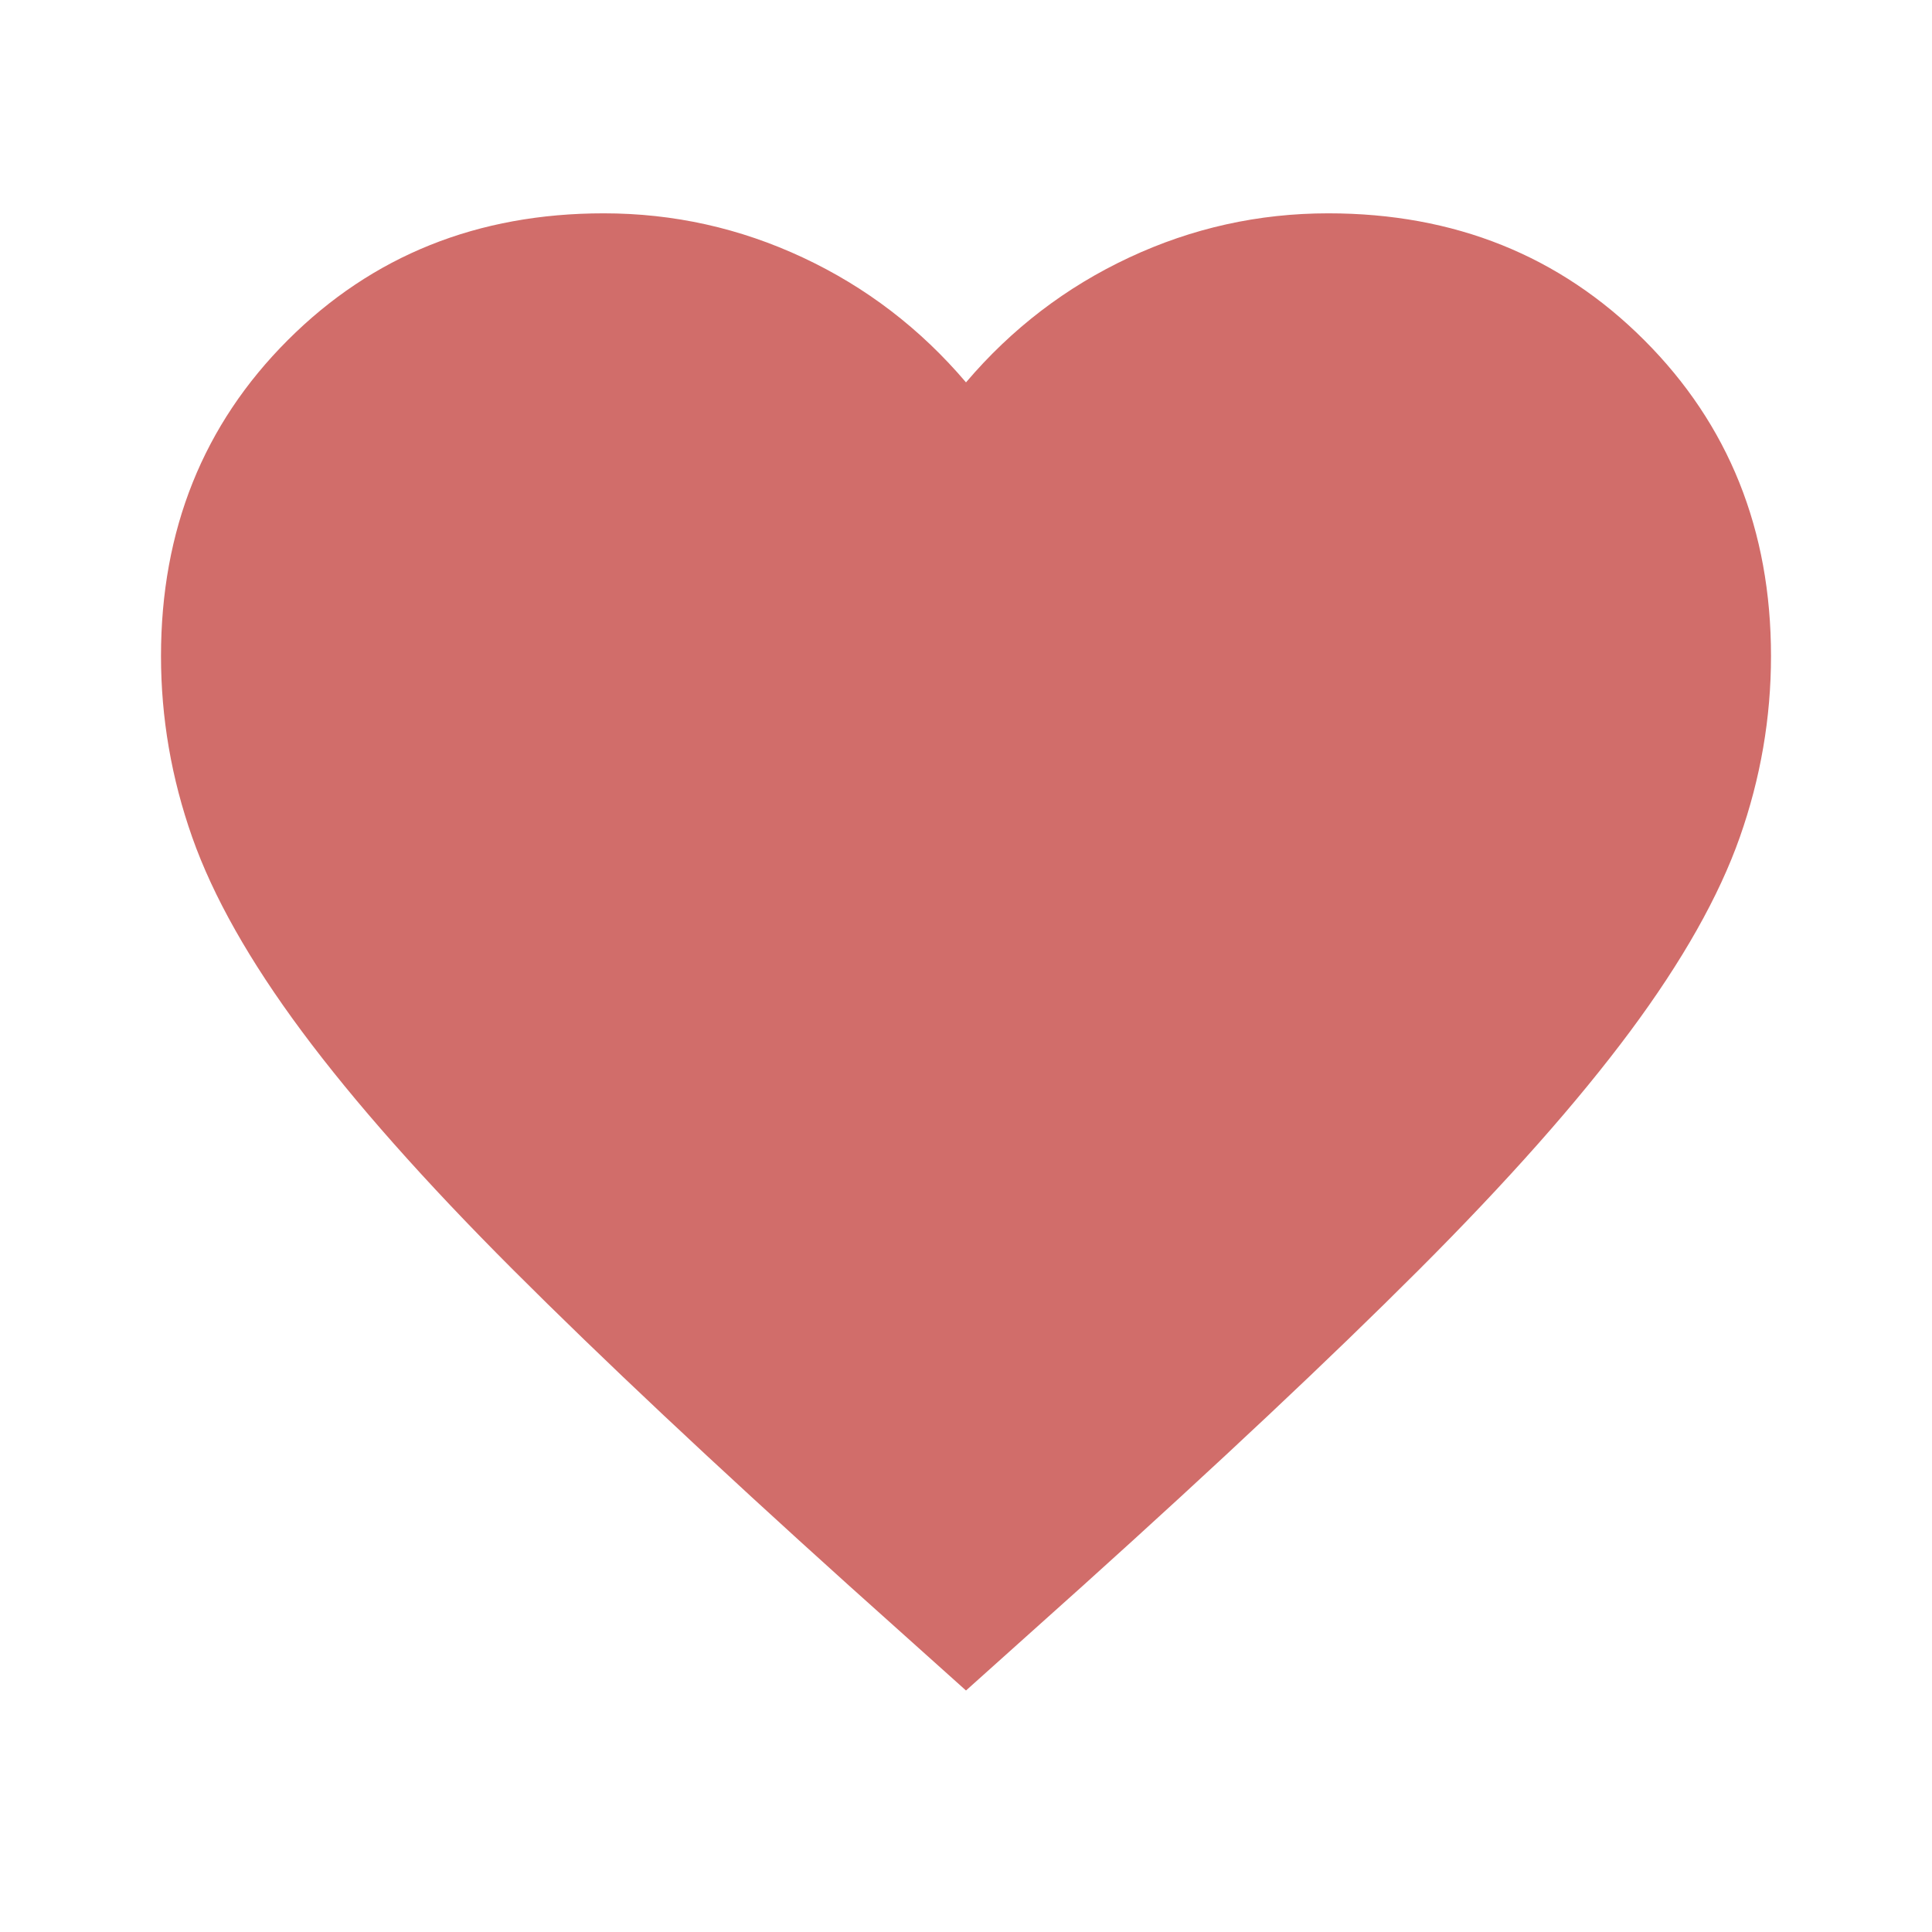
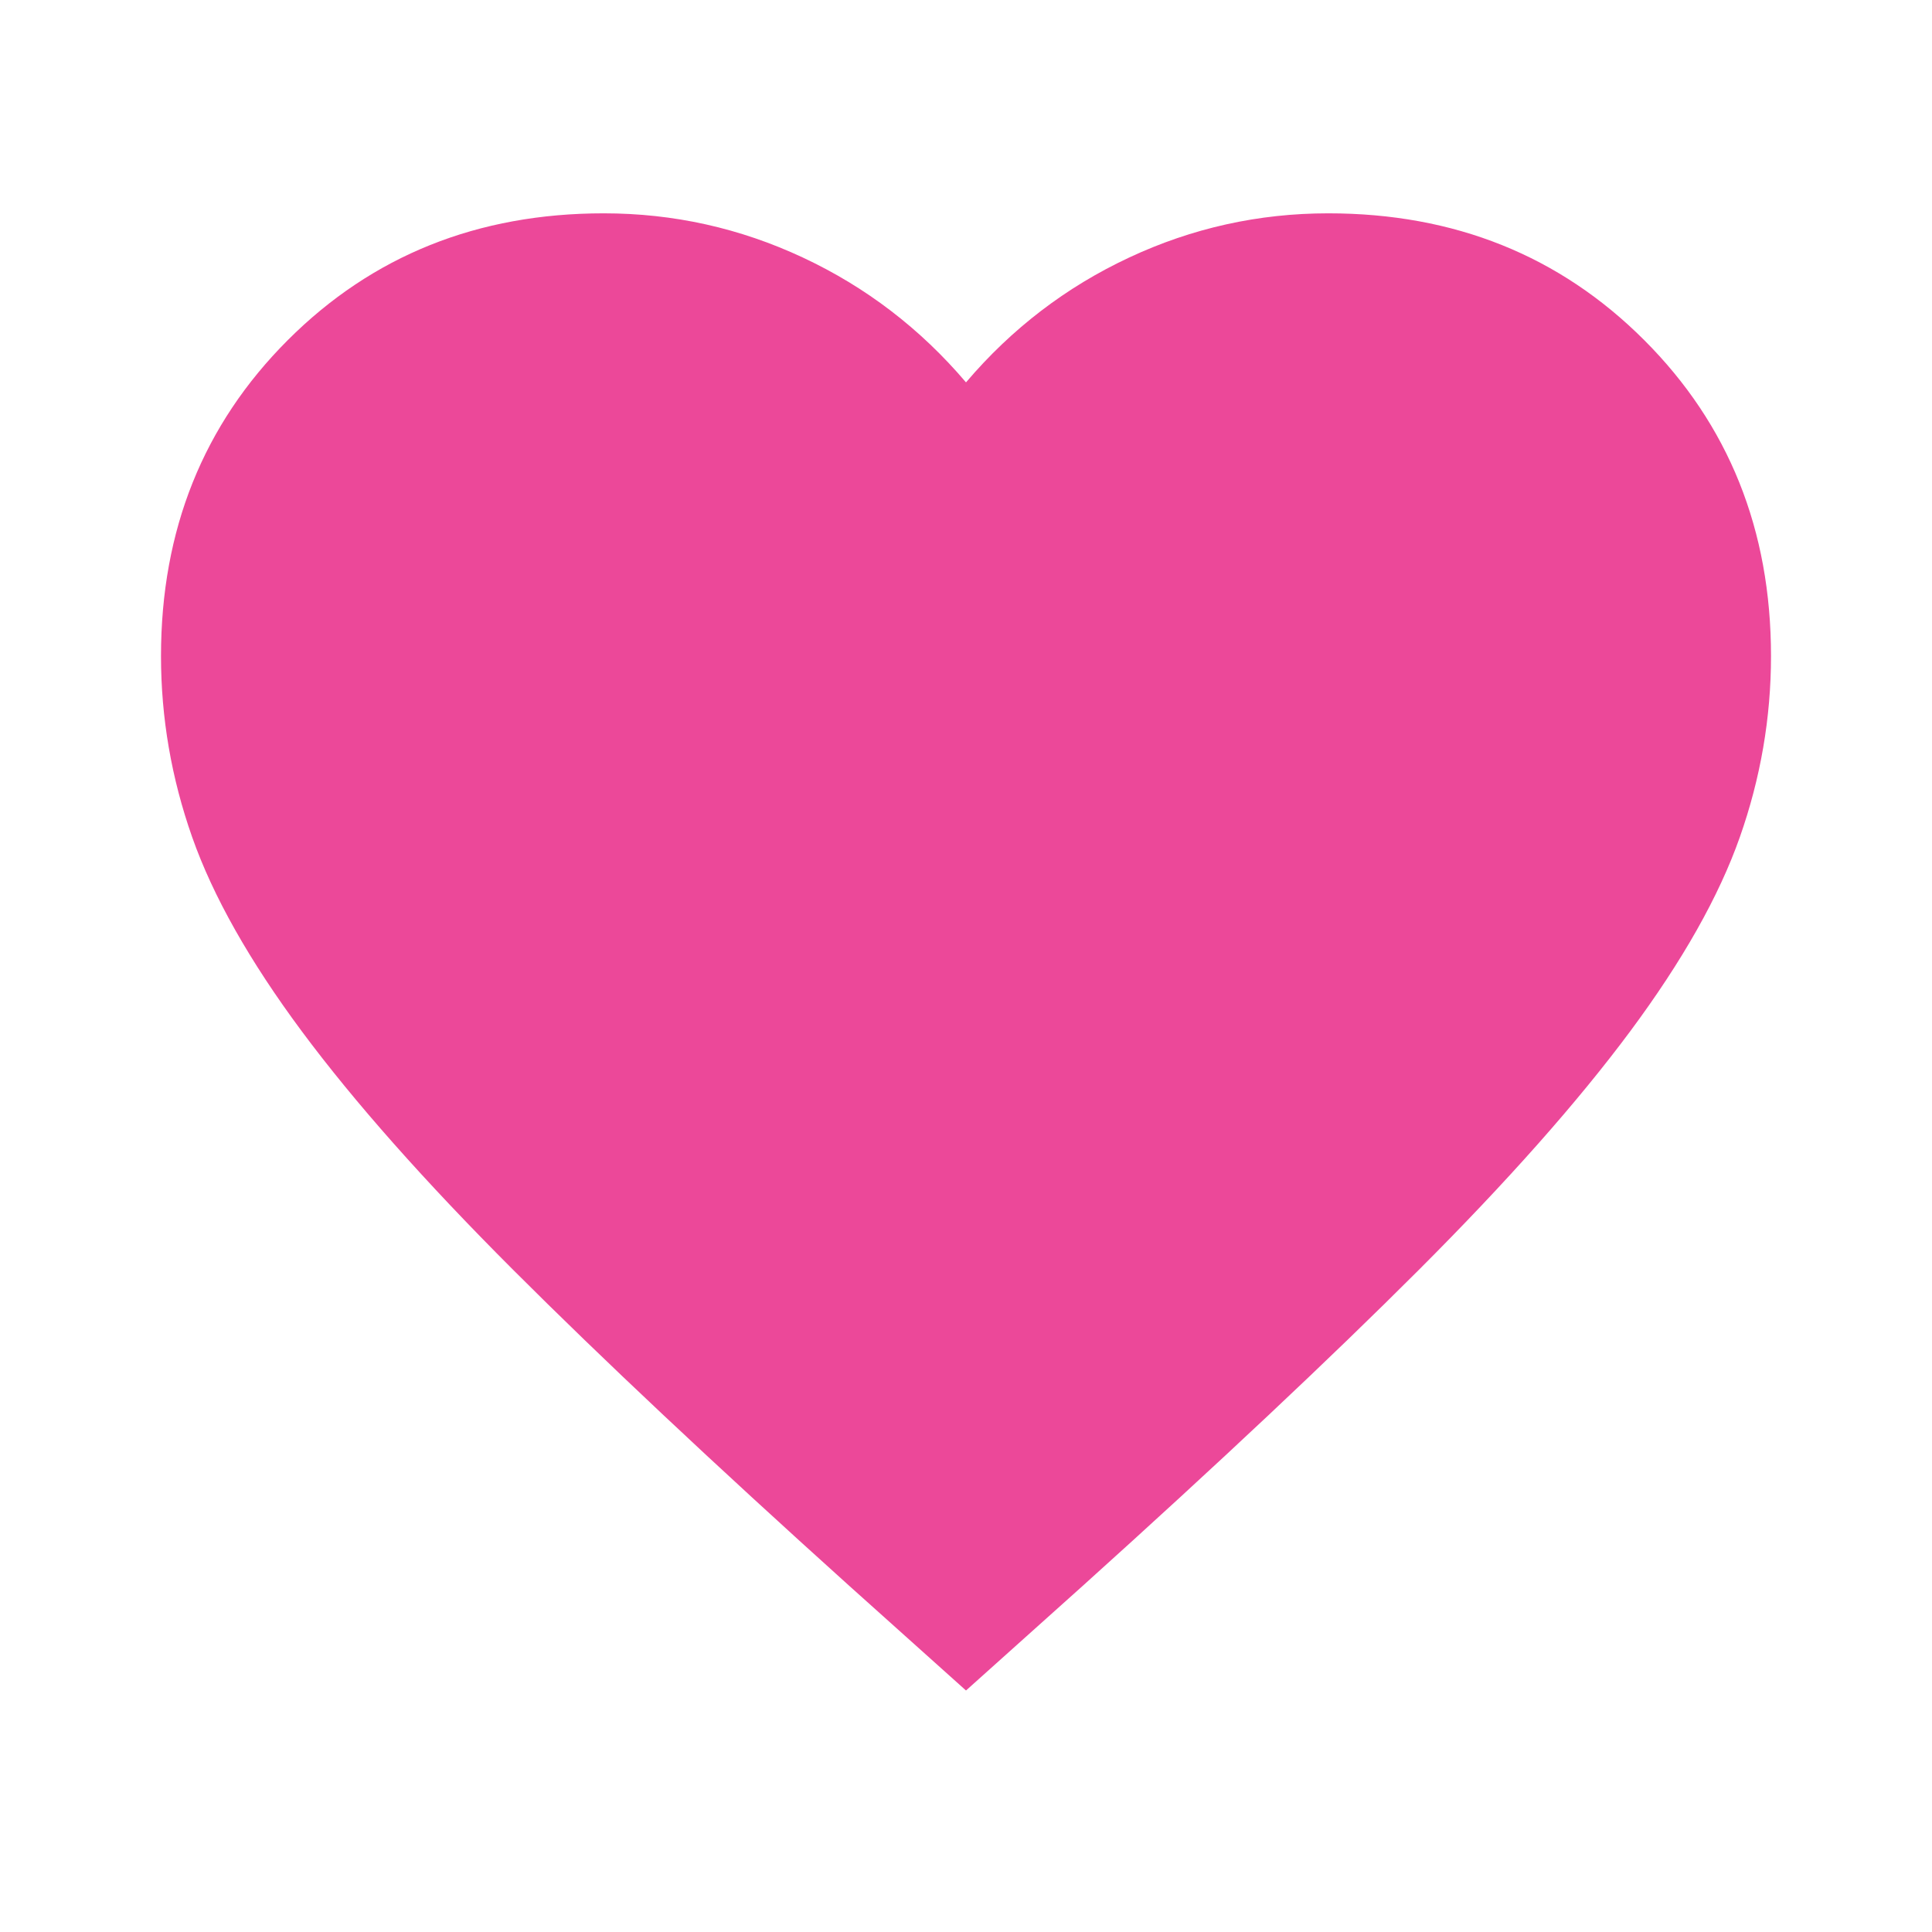
- <svg xmlns="http://www.w3.org/2000/svg" height="24px" viewBox="0 -960 960 960" width="24px" fill="#D16D6A">
+ <svg xmlns="http://www.w3.org/2000/svg" height="24px" viewBox="0 -960 960 960" width="24px" fill="#EC4899">
  <path d="m480-120-58-52q-101-91-167-157T150-447.5Q111-500 95.5-544T80-634q0-94 63-157t157-63q52 0 99 22t81 62q34-40 81-62t99-22q94 0 157 63t63 157q0 46-15.5 90T810-447.5Q771-395 705-329T538-172l-58 52Z" />
</svg>
